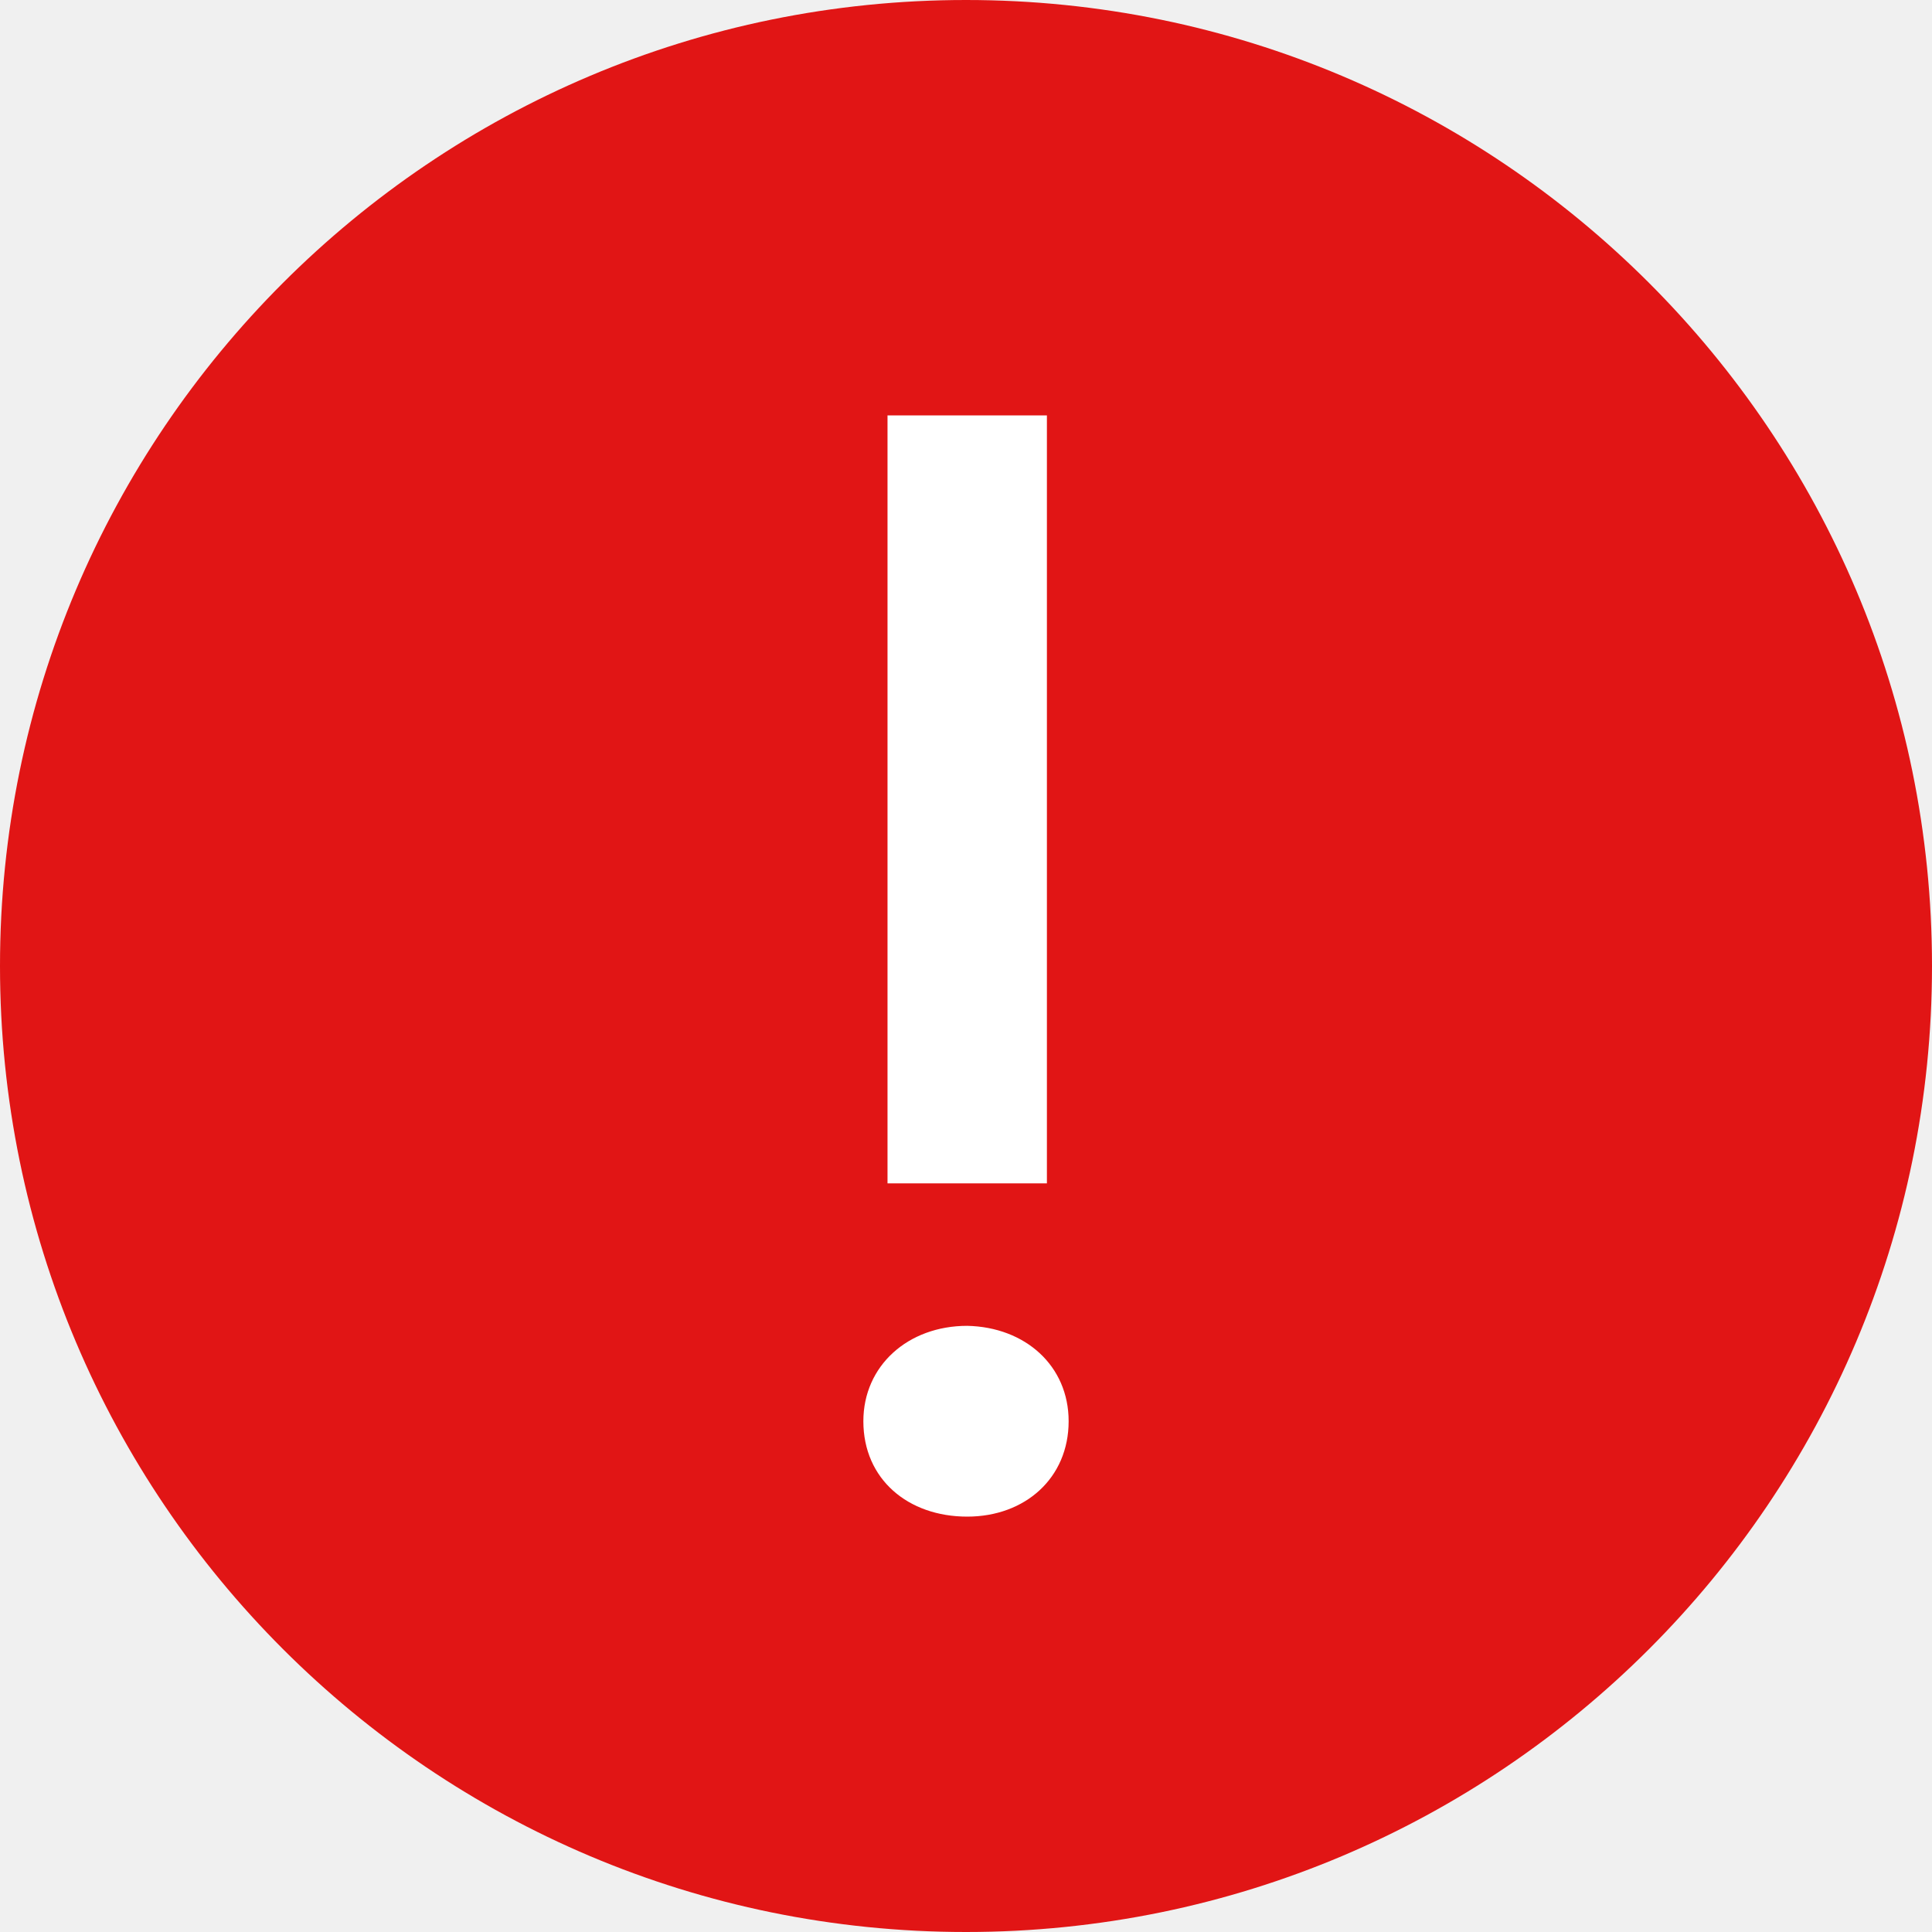
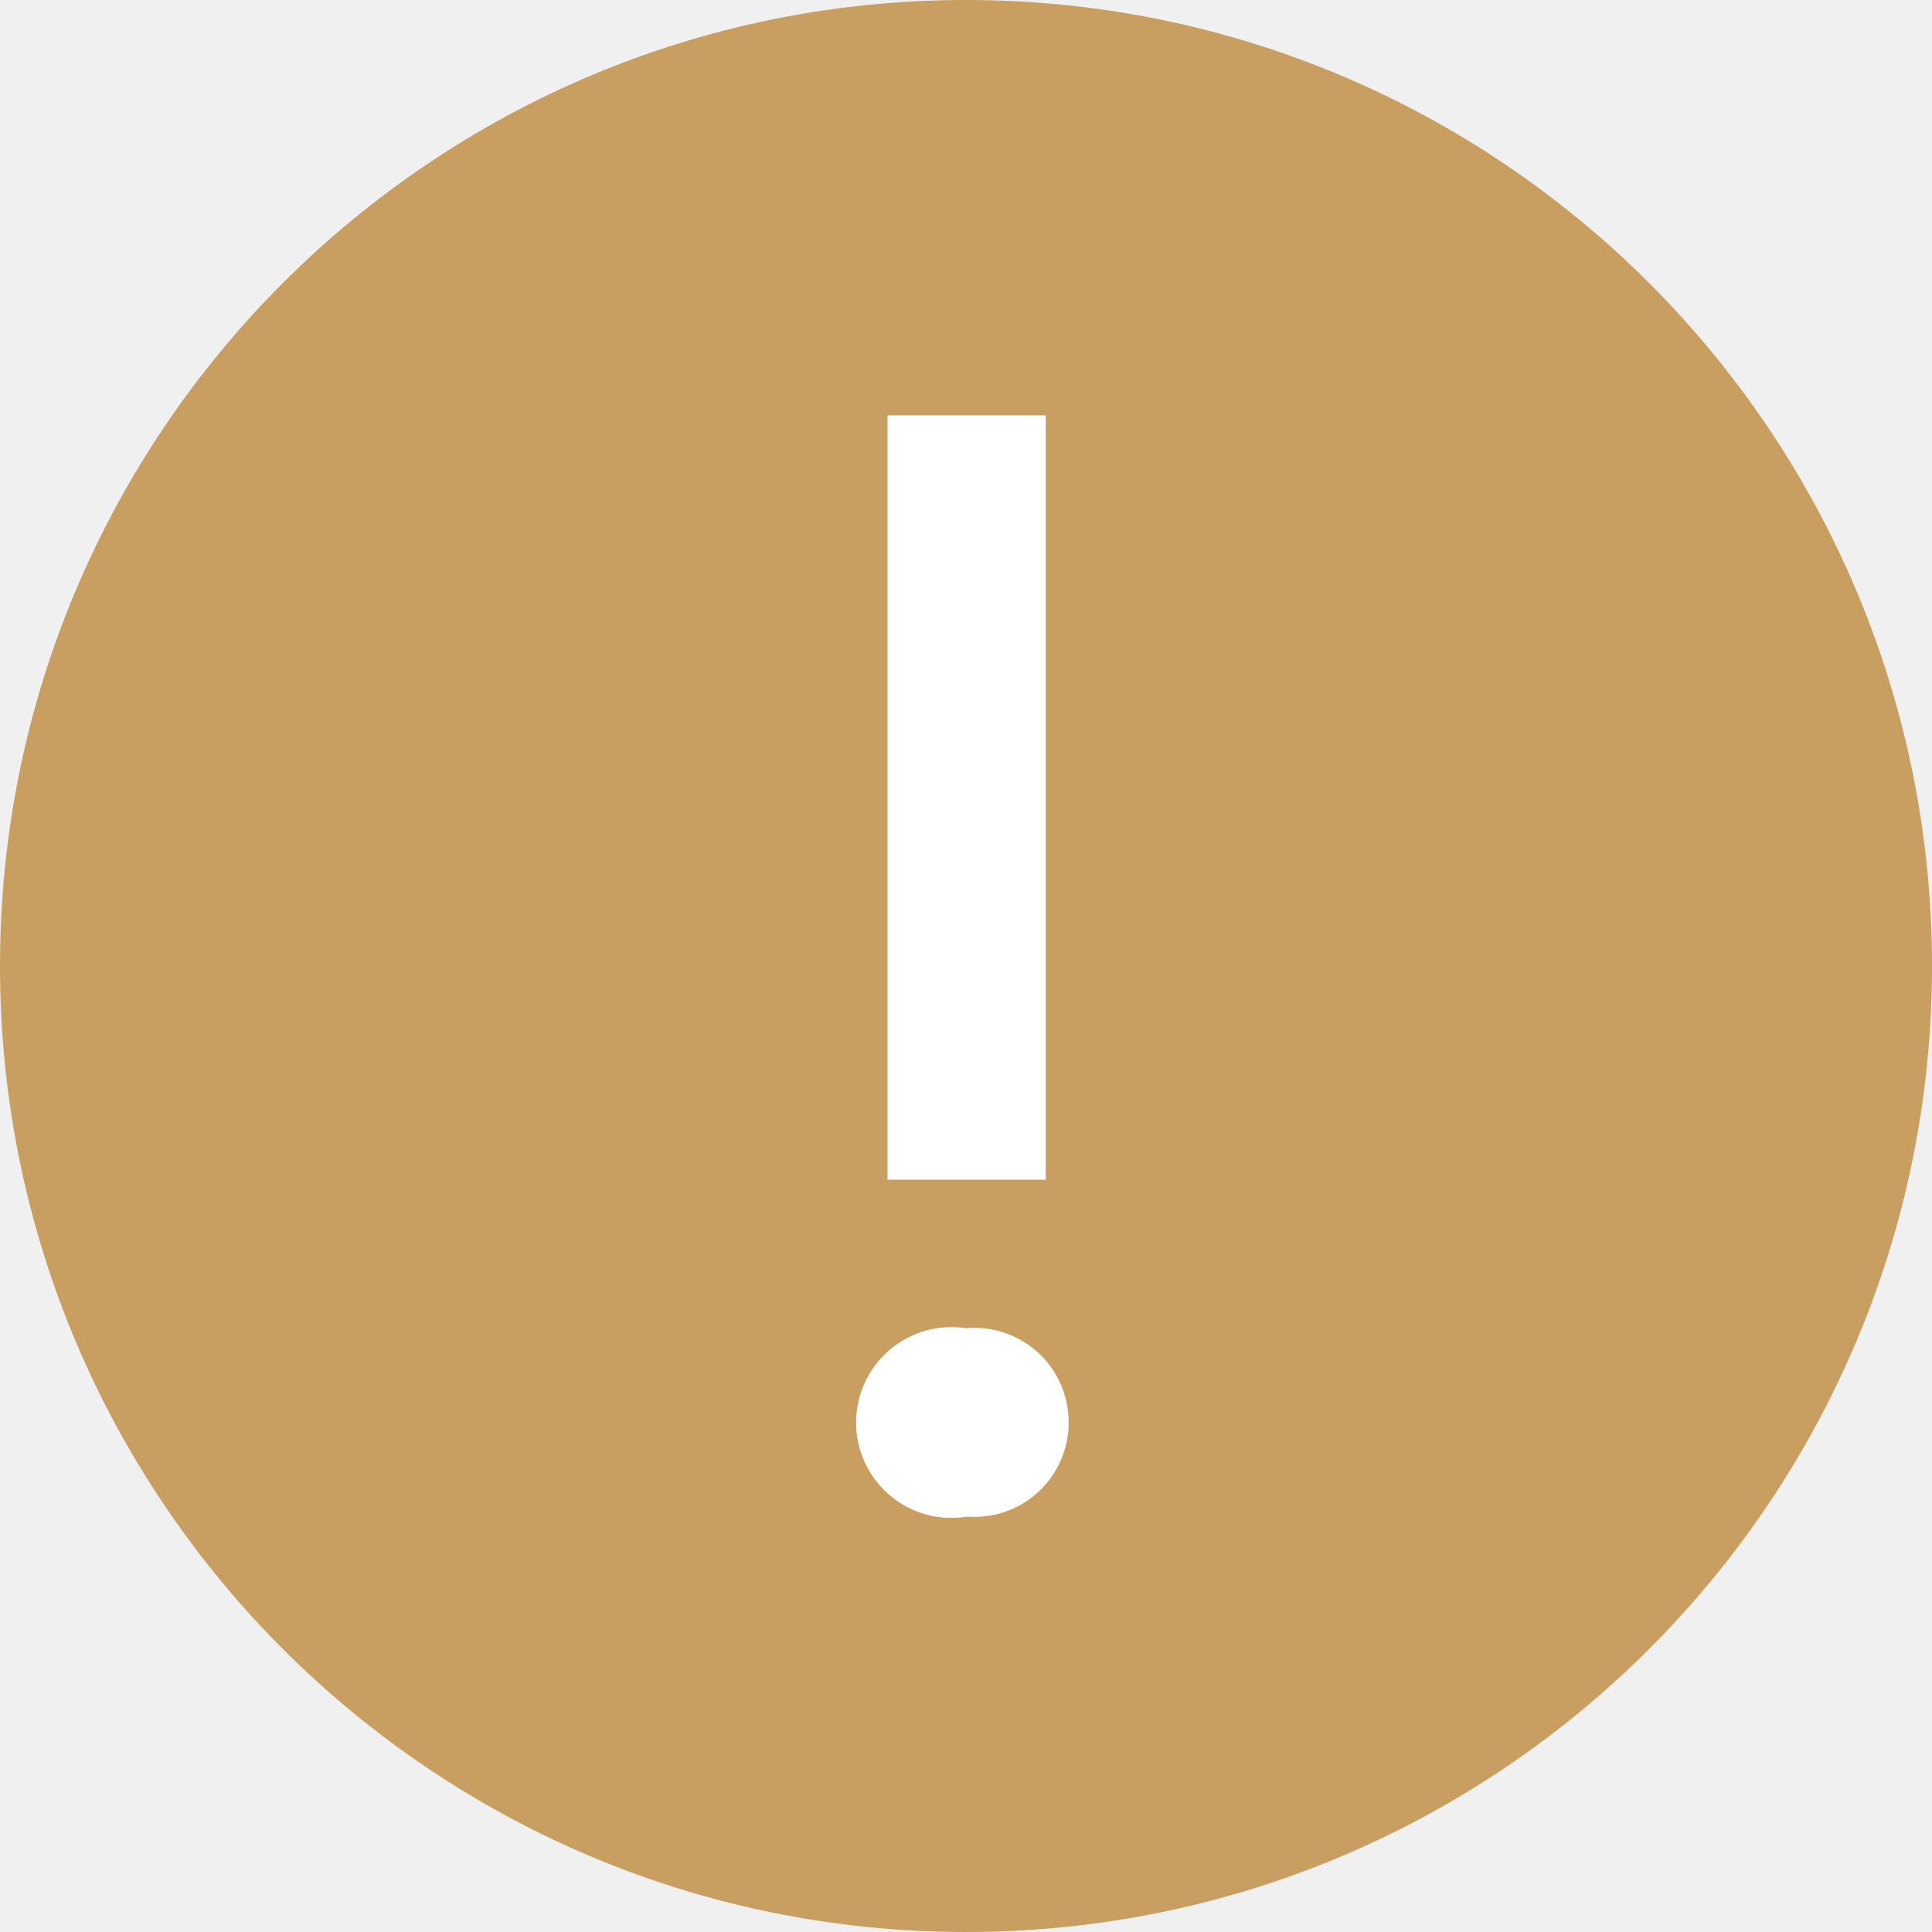
- <svg xmlns="http://www.w3.org/2000/svg" version="1.1" id="圖層_1" x="0px" y="0px" viewBox="0 0 16 16" style="enable-background:new 0 0 16 16;" xml:space="preserve">
-   <style type="text/css">
- 	.st0{fill:#009245;}
- 	.st1{fill:#E11515;}
- 	.st2{fill:#FFFFFF;}
- </style>
-   <g>
-     <circle class="st1" cx="8" cy="8" r="8" />
-     <g>
-       <path class="st2" d="M8.85,11.77c0,0.47-0.36,0.79-0.84,0.79c-0.49,0-0.86-0.31-0.86-0.79c0-0.46,0.37-0.79,0.86-0.79    C8.49,10.99,8.85,11.31,8.85,11.77z M8.66,9.8H7.35V3.44h1.32V9.8z" />
-     </g>
+ <svg xmlns="http://www.w3.org/2000/svg" viewBox="0 0 16 16">
+   <defs>
+     <style>.cls-1{fill:#c89f60;}.cls-2{fill:#fff;}</style>
+   </defs>
+   <g id="cnt">
+     <circle class="cls-1" cx="8" cy="8" r="8" />
+     <path class="cls-2" d="M8.85,11.77a.78.78,0,0,1-.84.79A.79.79,0,1,1,8,11,.78.78,0,0,1,8.85,11.77Zm-.19-2H7.35V3.44H8.66Z" />
  </g>
</svg>
